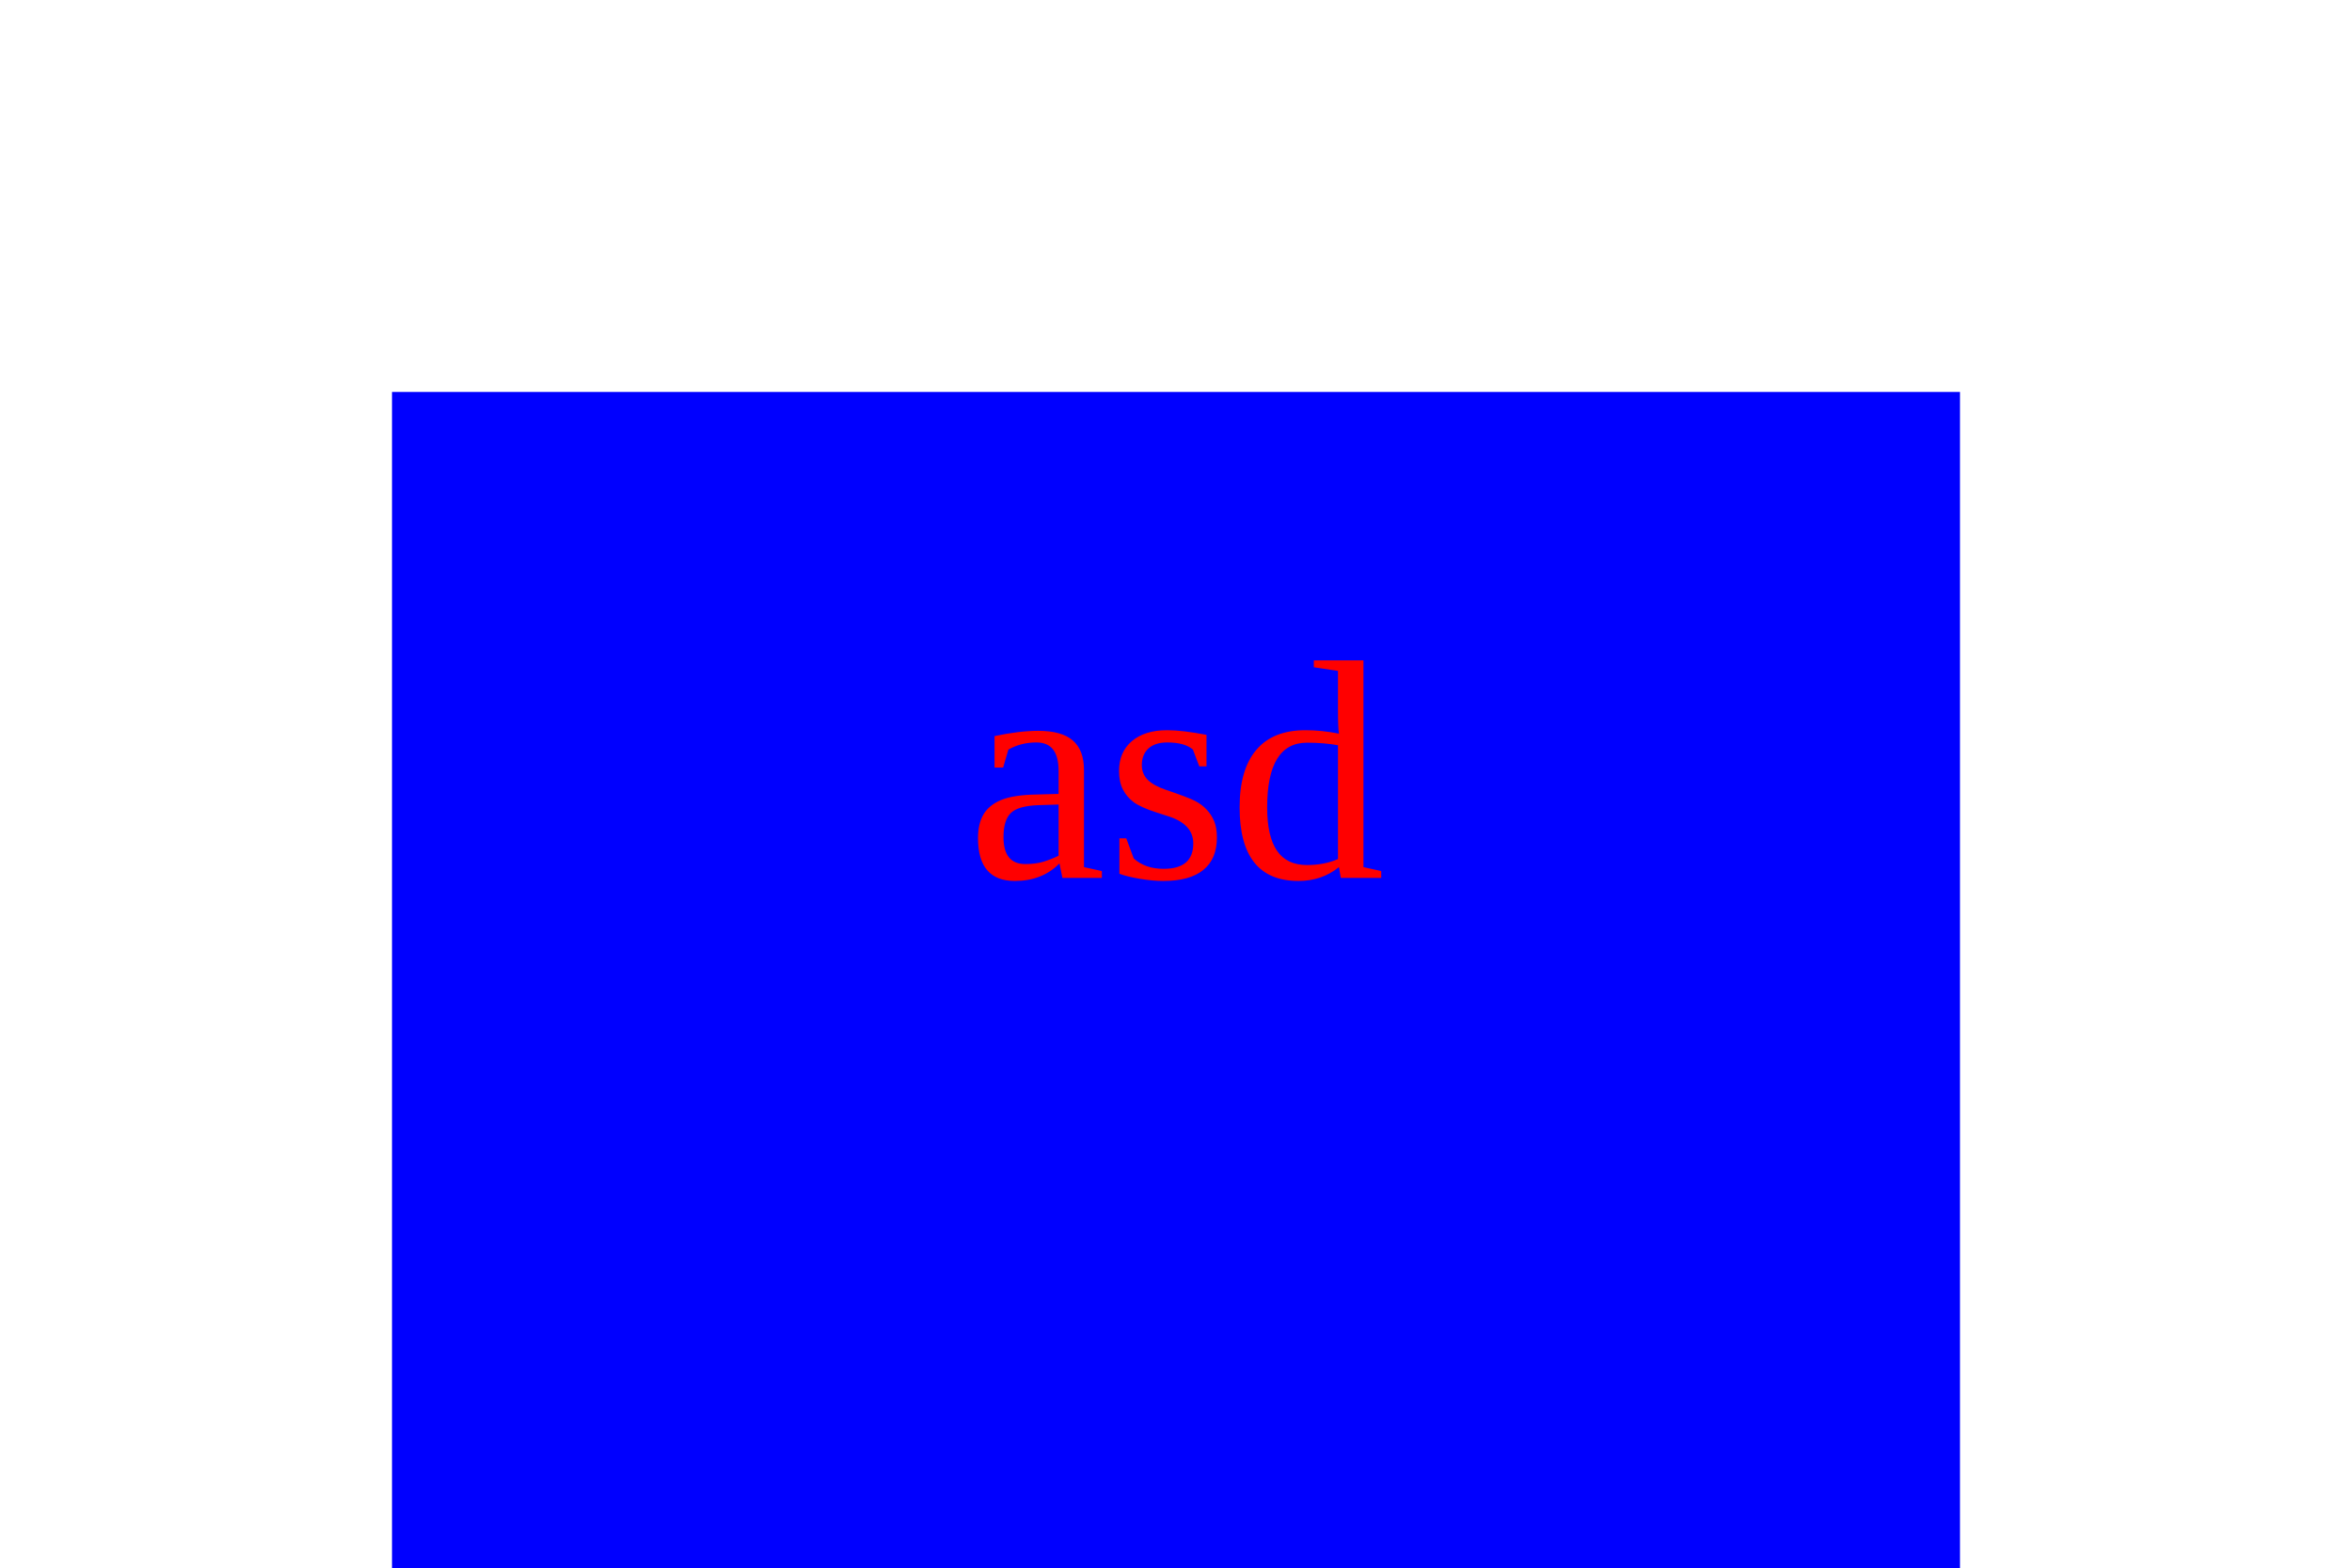
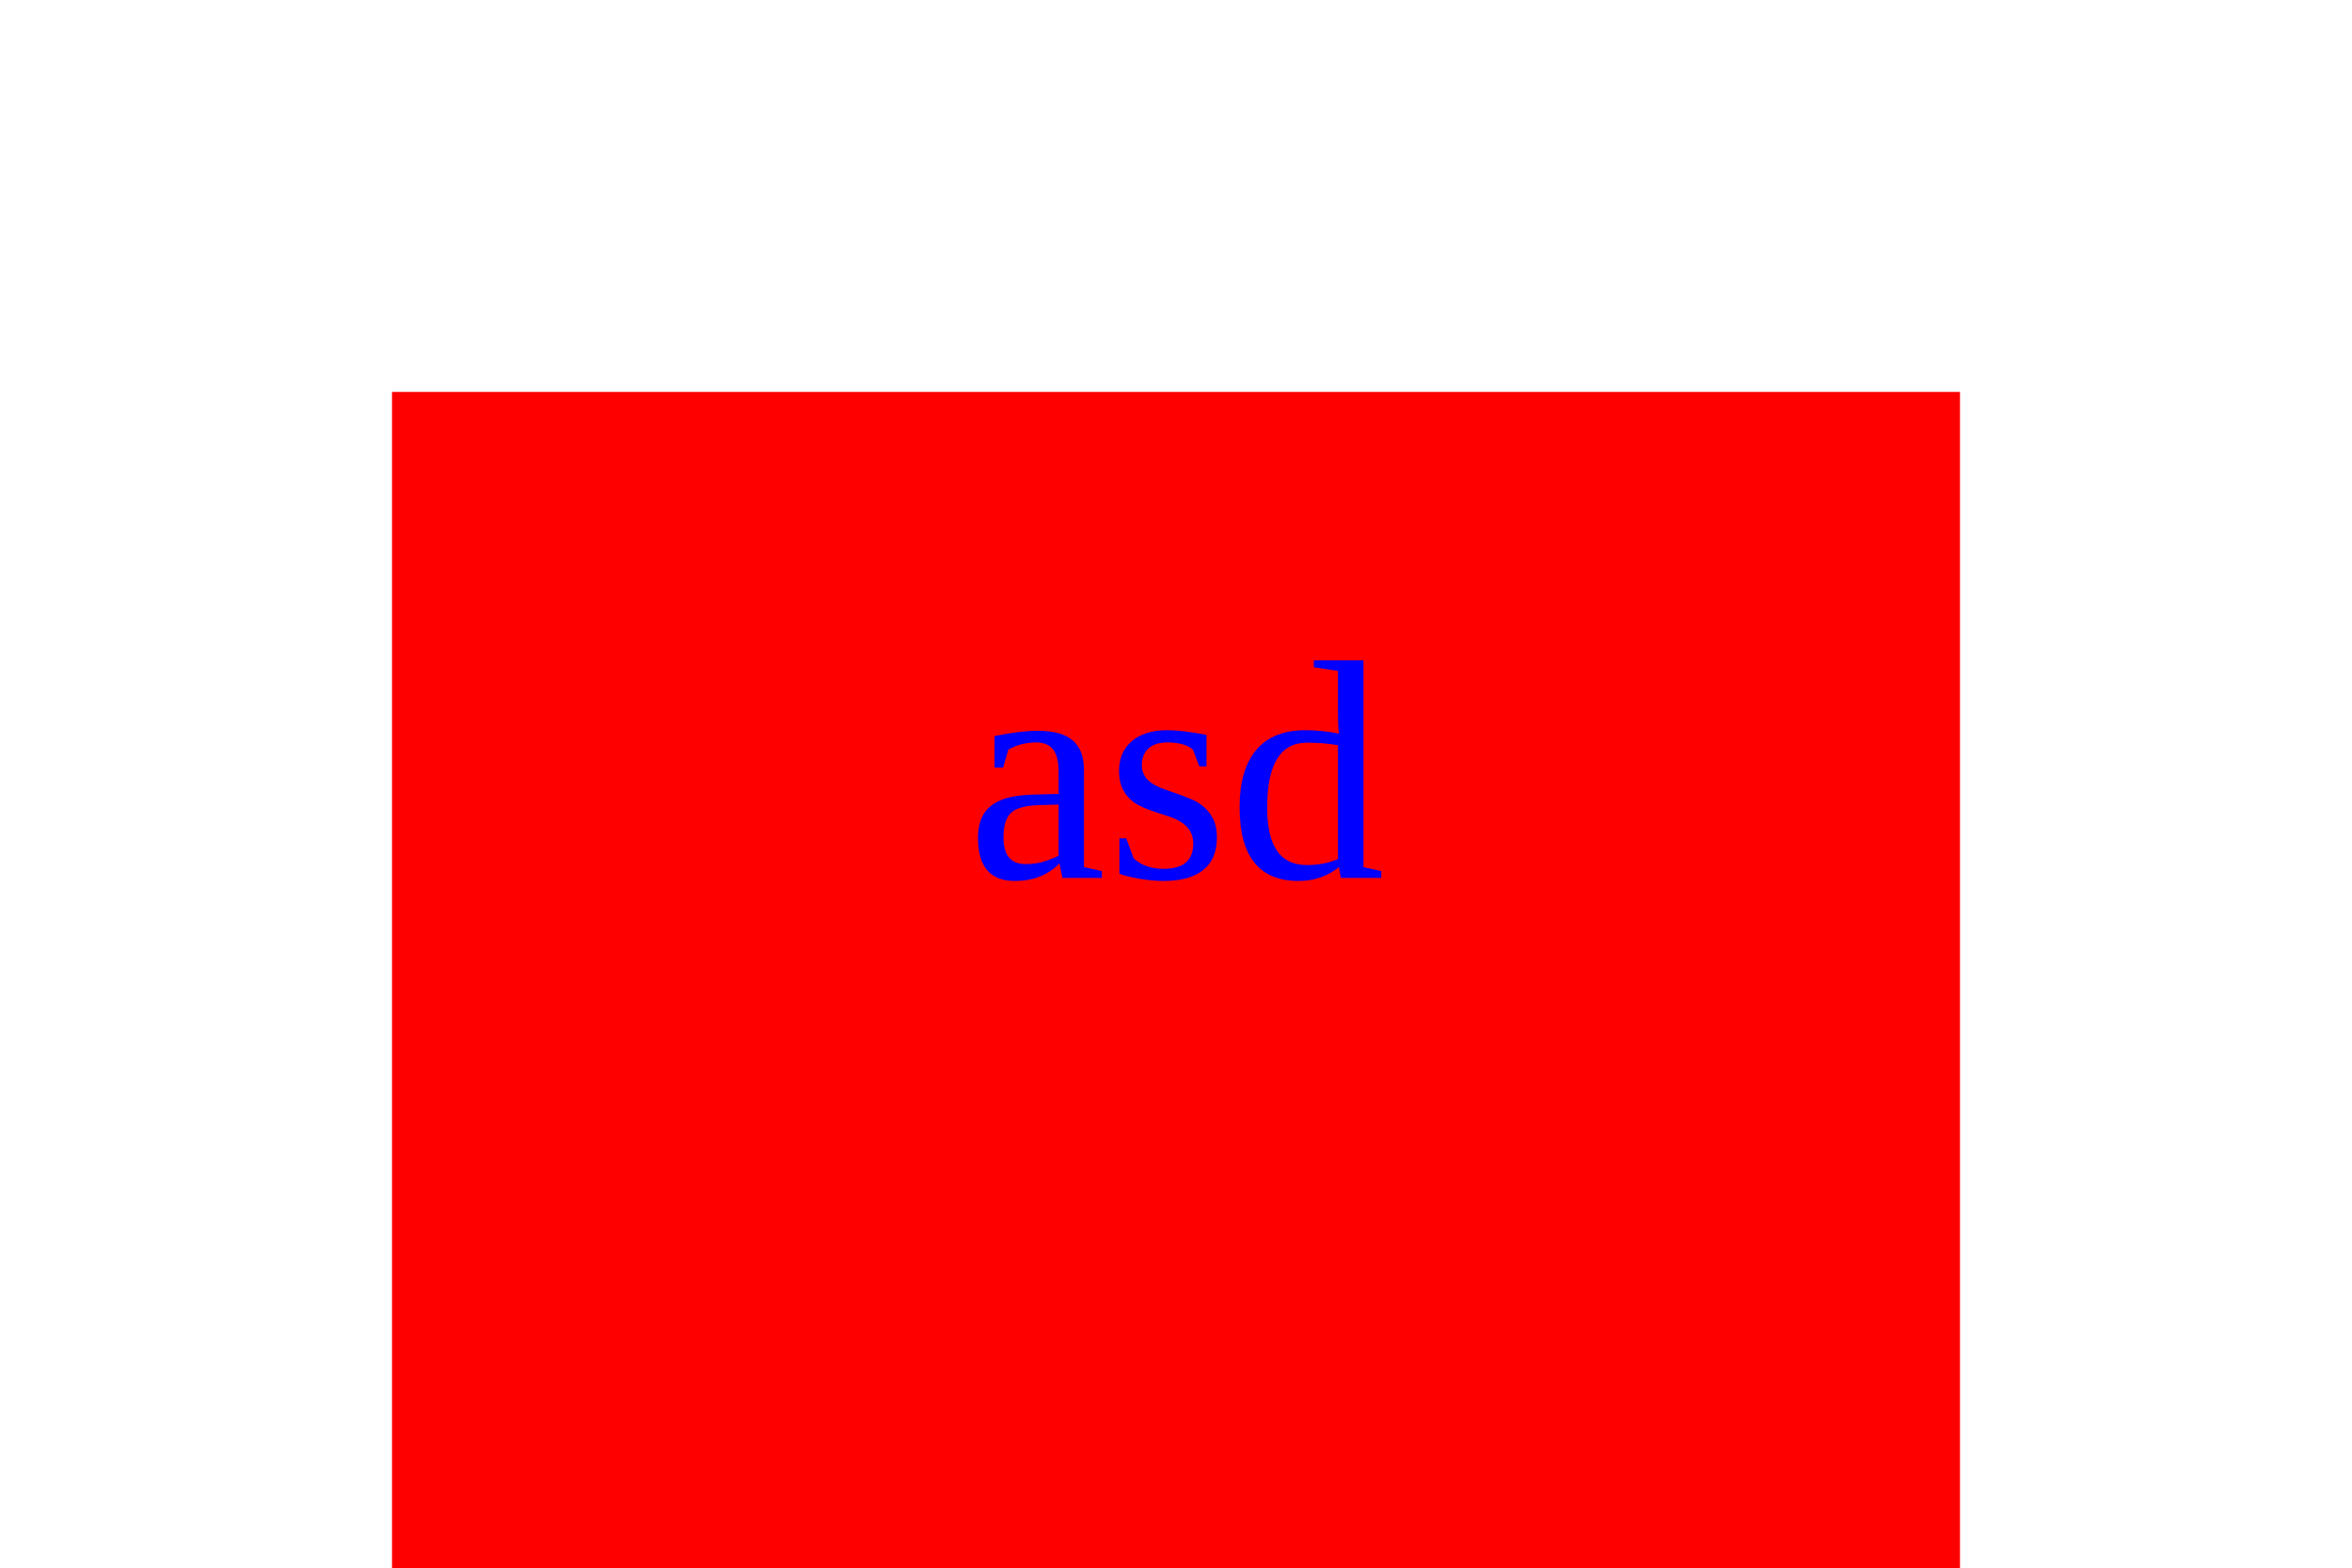
<svg xmlns="http://www.w3.org/2000/svg" width="300" height="200">
-   <rect x="50" y="50" width="200" height="200" fill="blue" />
-   <text x="50%" y="50%" text-anchor="middle" dy=".3em" font-size="40" fill="red">
+   <rect x="50" y="50" width="200" height="200" fill="red" />
+   <text x="50%" y="50%" text-anchor="middle" dy=".3em" font-size="40" fill="blue">
          asd
        </text>
</svg>
